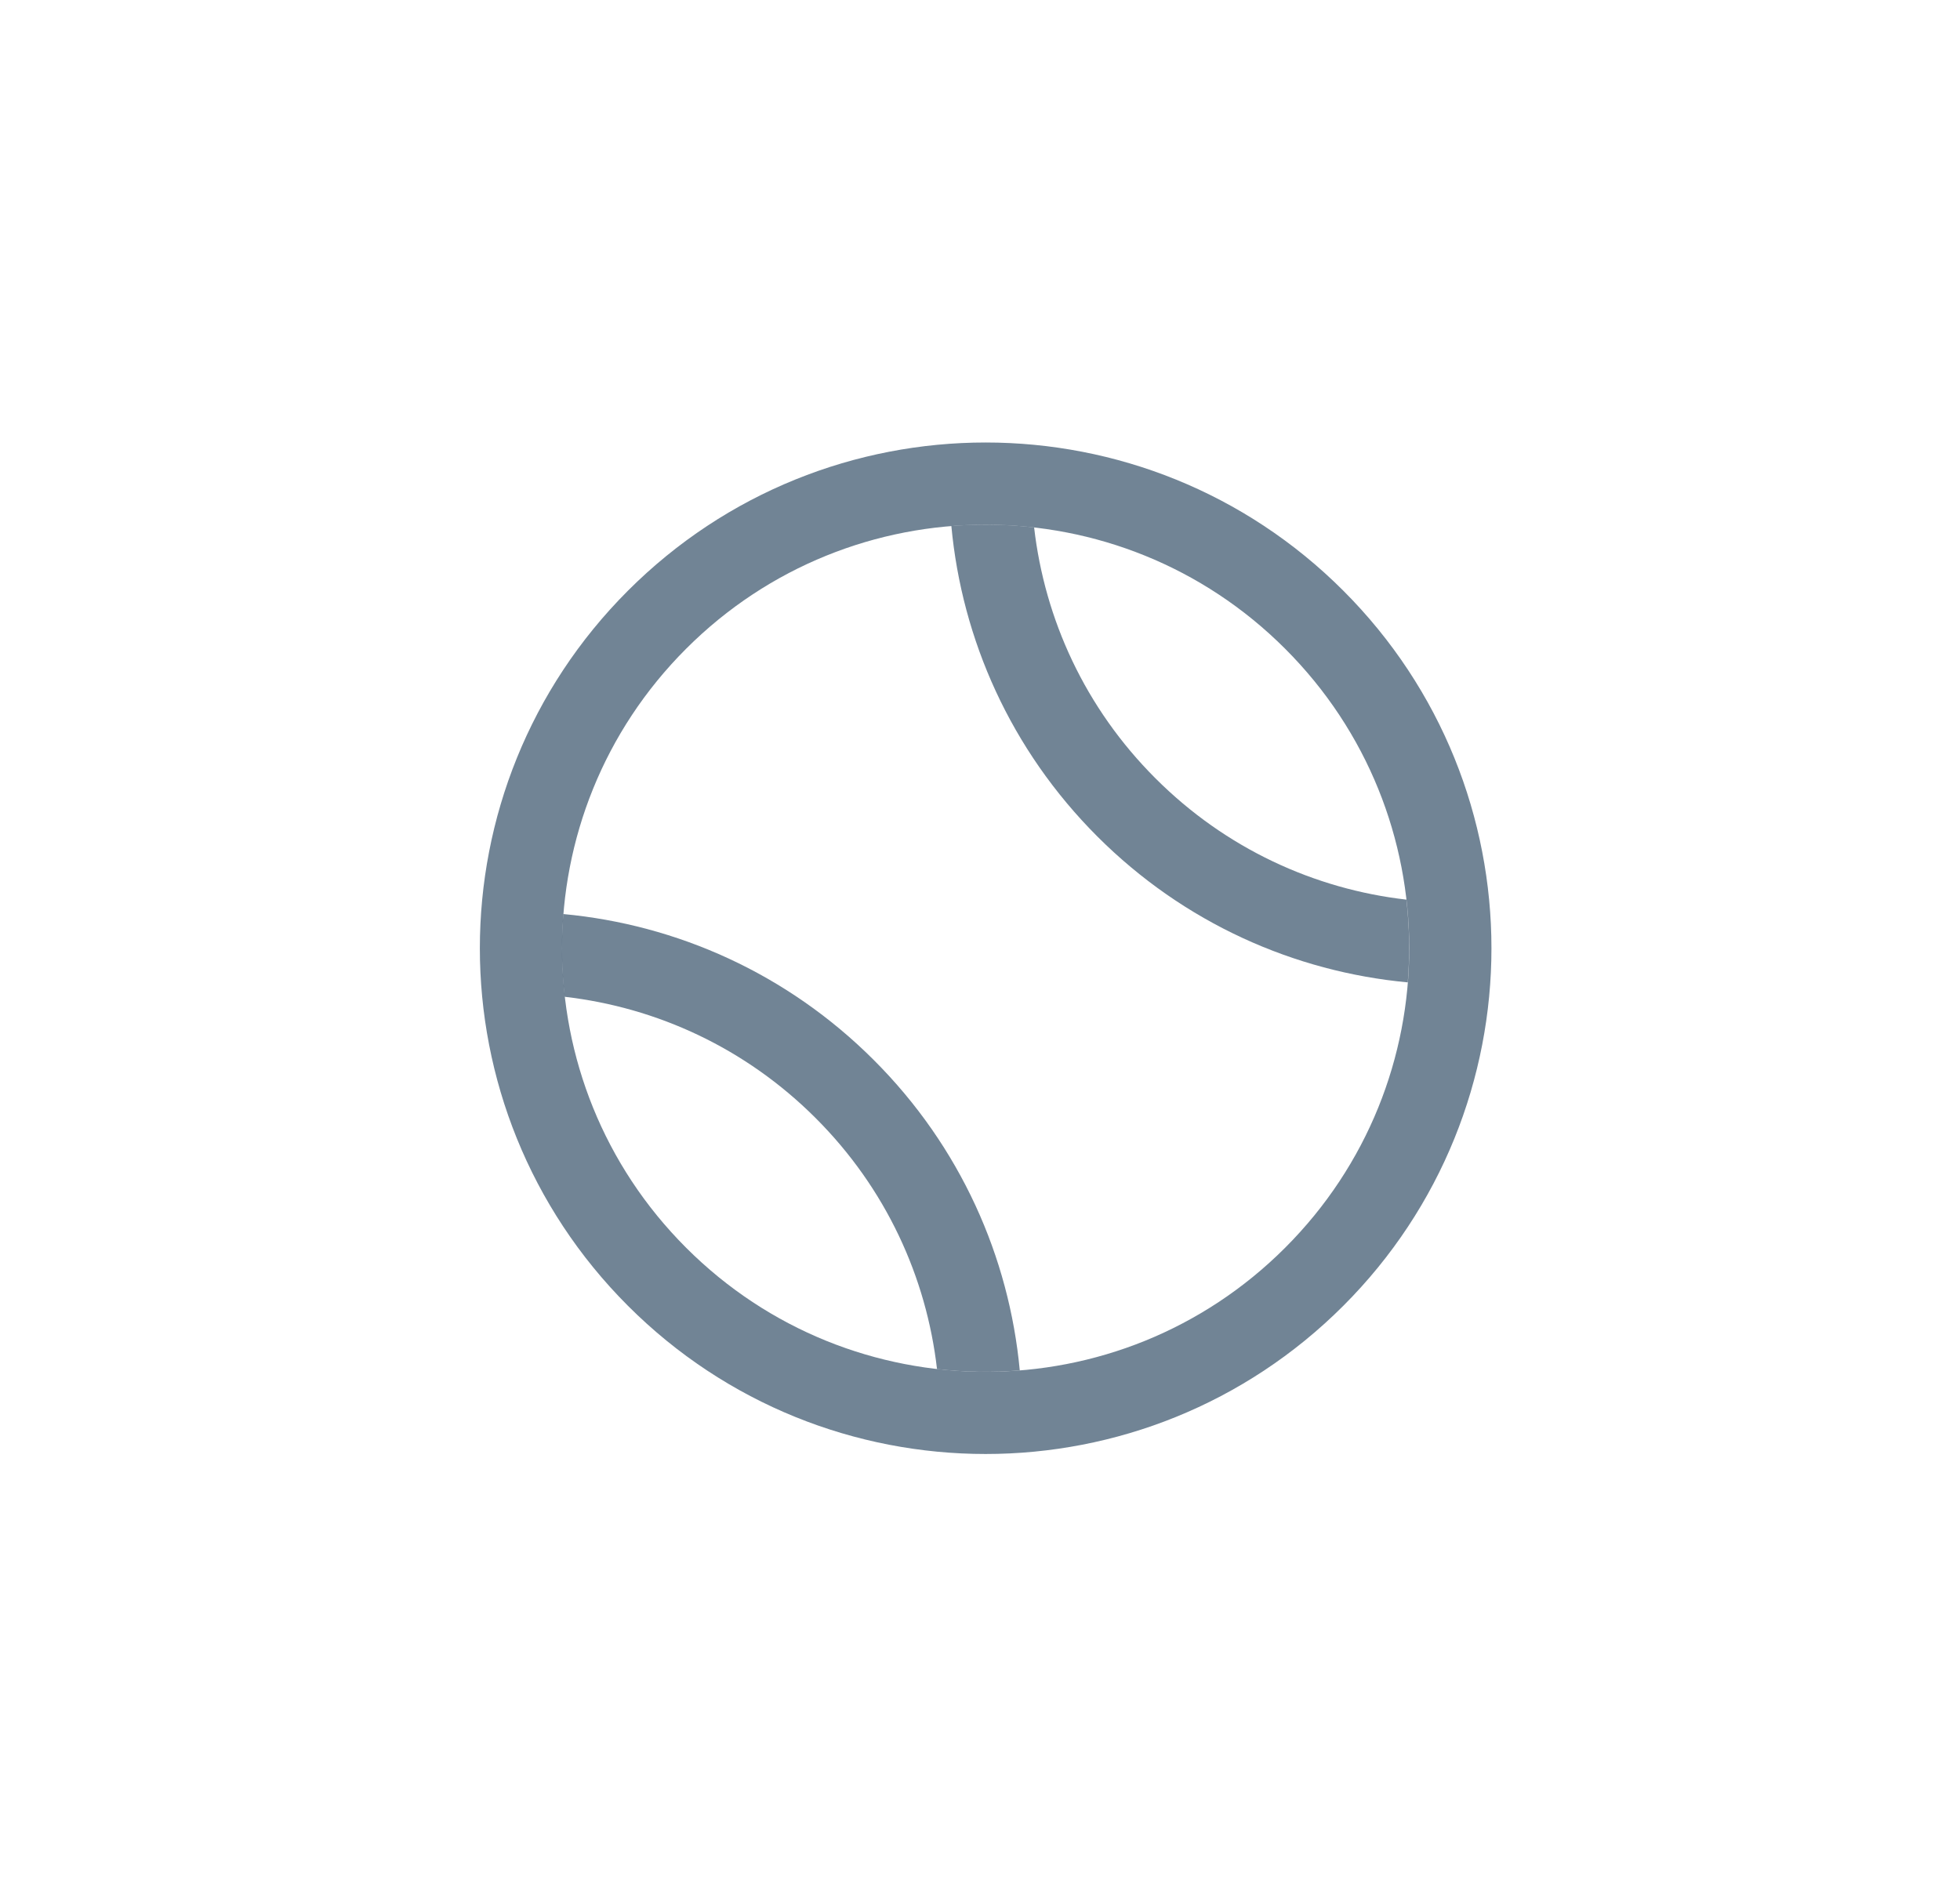
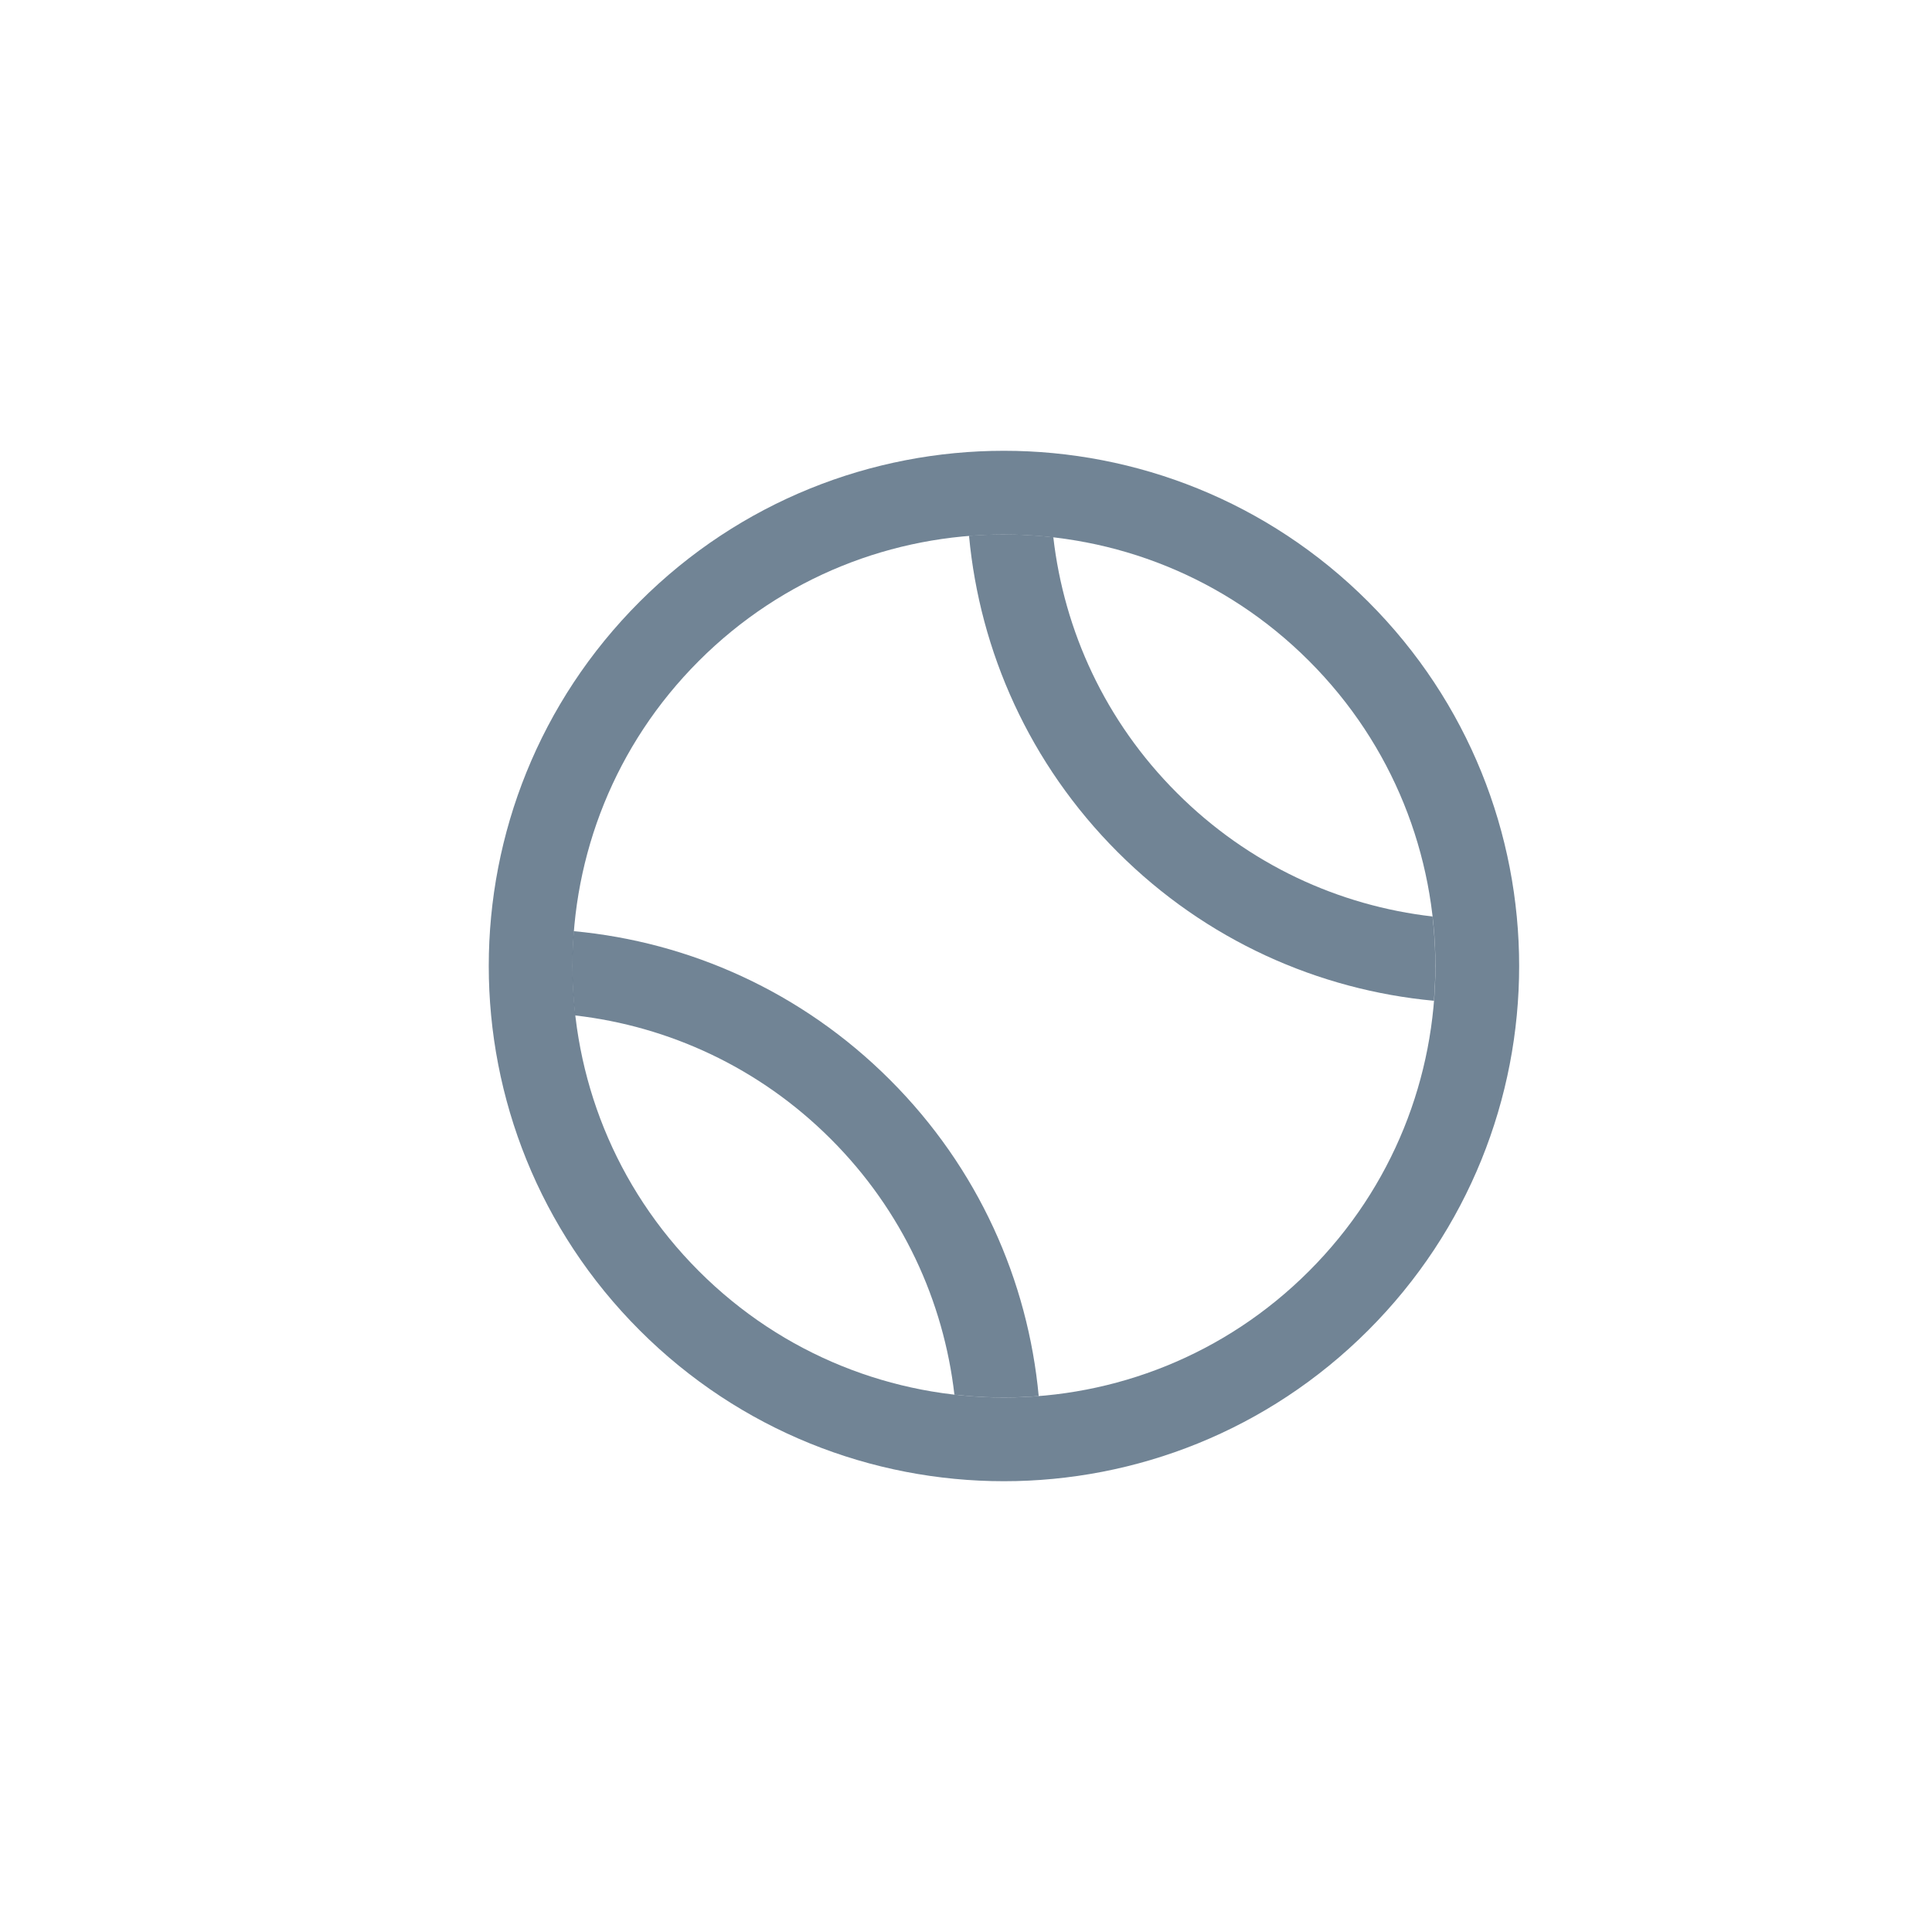
- <svg xmlns="http://www.w3.org/2000/svg" width="31" height="30" viewBox="0 0 31 30" fill="none">
+ <svg xmlns="http://www.w3.org/2000/svg" width="30" height="30" viewBox="0 0 30 30" fill="none">
  <path fill-rule="evenodd" clip-rule="evenodd" d="M16.129 21.678C15.962 19.886 15.193 18.14 13.82 16.768C12.448 15.396 10.702 14.626 8.91 14.459C8.859 15.089 8.897 15.725 9.024 16.346C8.985 16.155 8.954 15.962 8.932 15.768C10.384 15.935 11.789 16.575 12.901 17.687C14.014 18.799 14.653 20.205 14.82 21.656C15.255 21.706 15.693 21.713 16.129 21.678Z" fill="#355069" fill-opacity="0.7" />
  <path fill-rule="evenodd" clip-rule="evenodd" d="M15.047 8.321C15.214 10.113 15.984 11.86 17.356 13.232C18.728 14.604 20.474 15.373 22.266 15.54C22.301 15.104 22.294 14.666 22.244 14.231C20.793 14.065 19.387 13.425 18.275 12.312C17.162 11.2 16.523 9.795 16.356 8.343C16.547 8.365 16.737 8.395 16.925 8.433C16.307 8.308 15.674 8.271 15.047 8.321Z" fill="#355069" fill-opacity="0.7" />
  <path d="M20.786 9.803C23.657 12.673 23.657 17.327 20.786 20.197C17.916 23.068 13.262 23.068 10.392 20.197C7.522 17.327 7.522 12.673 10.392 9.803C13.262 6.932 17.916 6.932 20.786 9.803Z" stroke="#355069" stroke-opacity="0.7" stroke-width="1.3" />
</svg>
